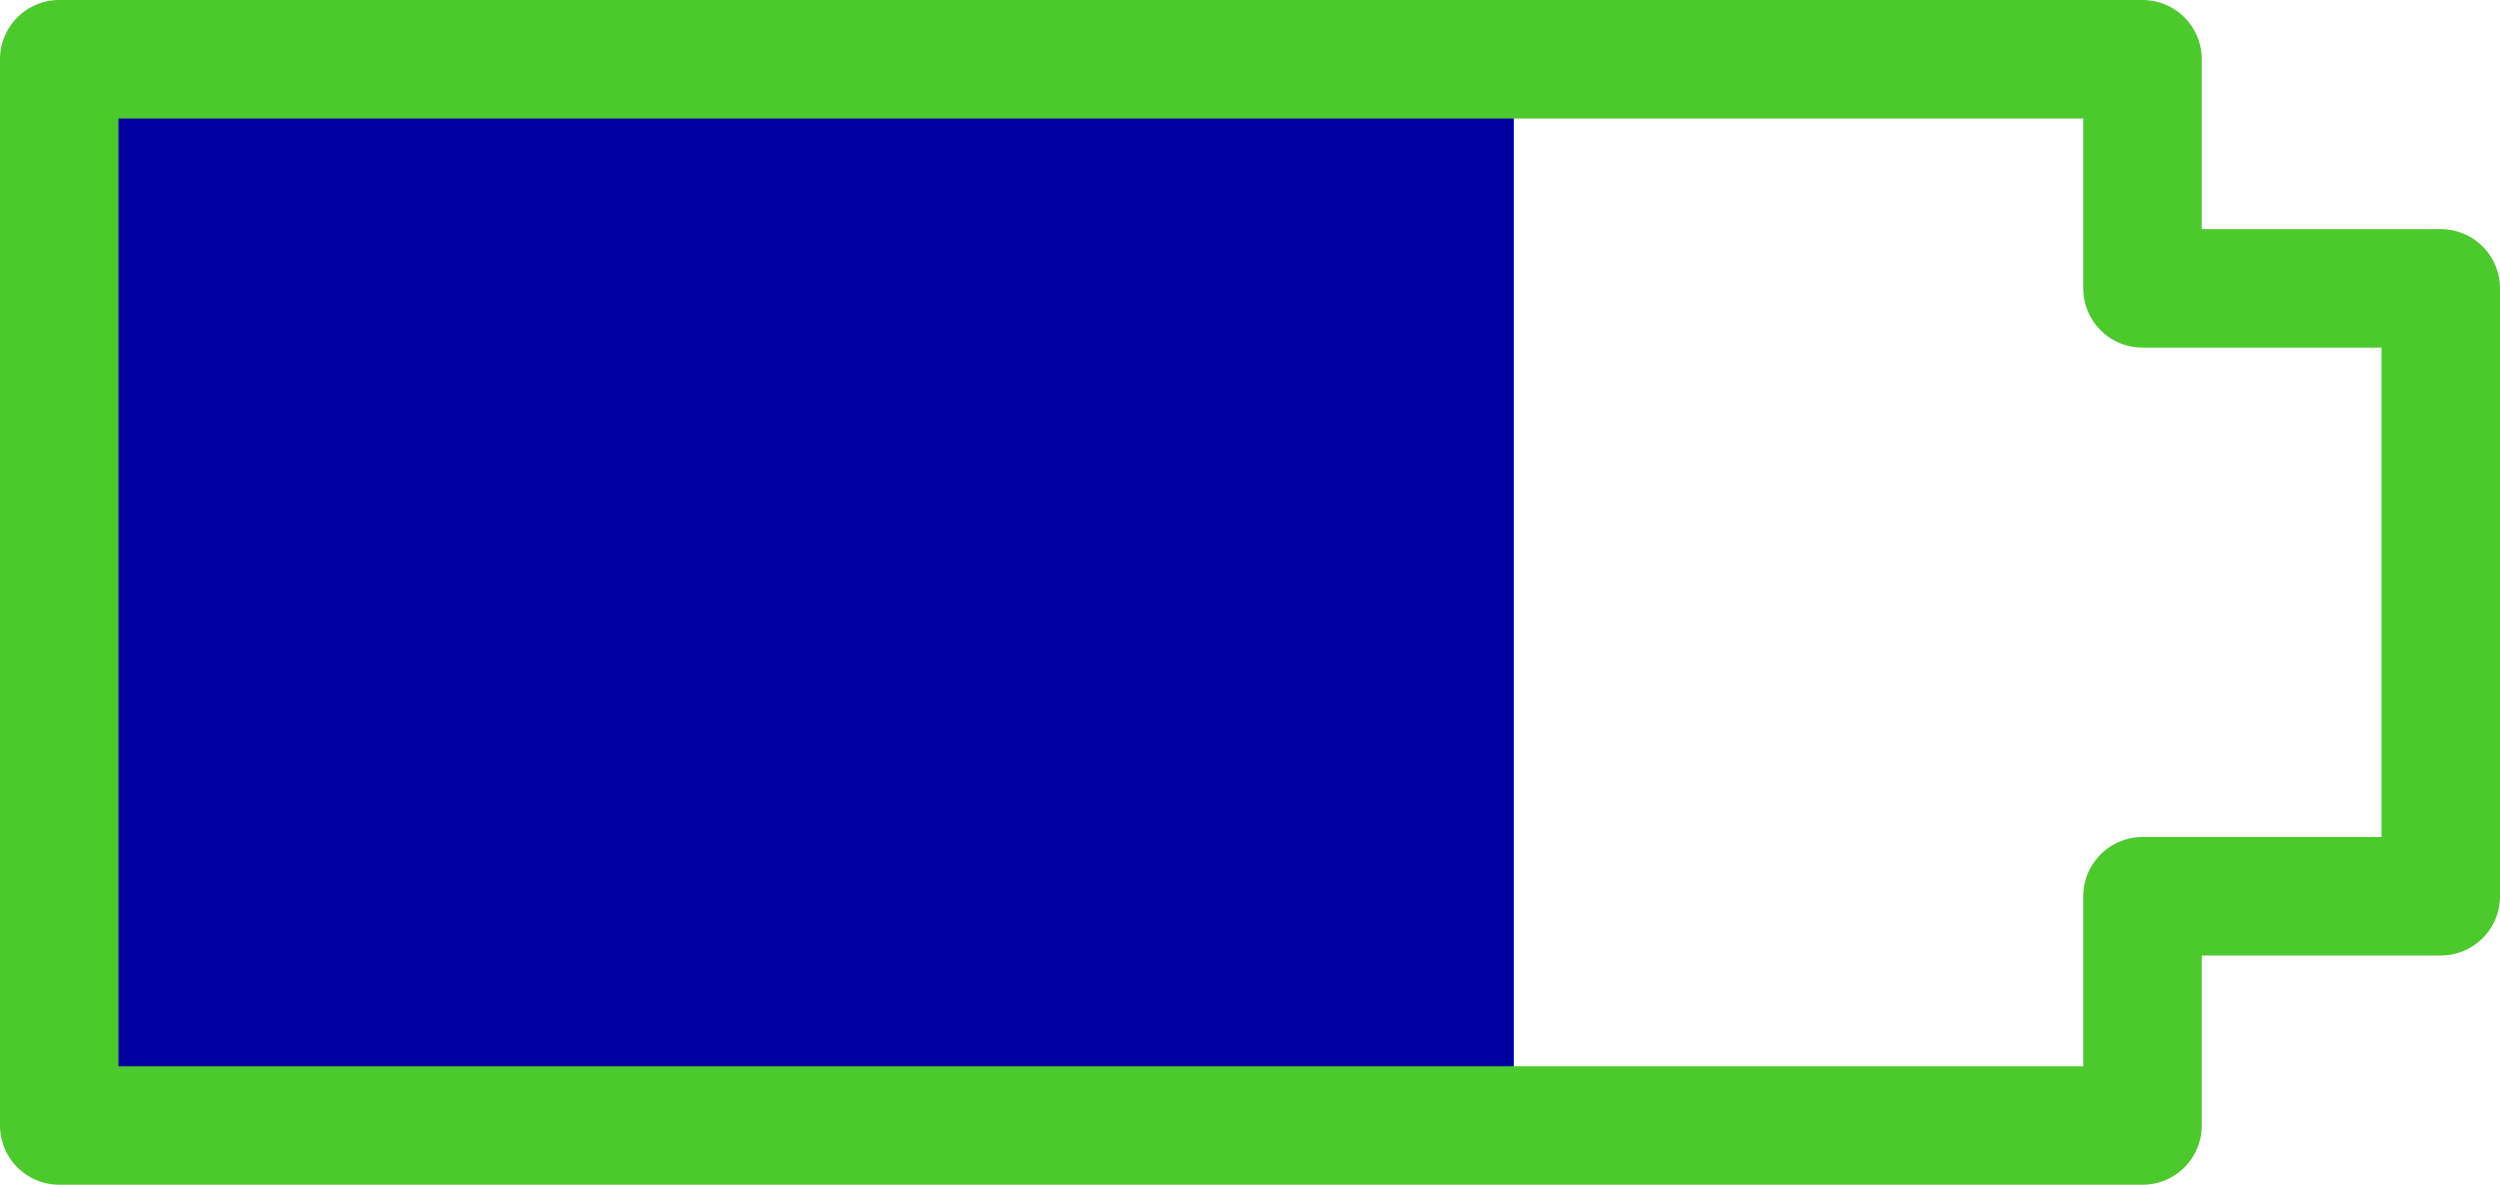
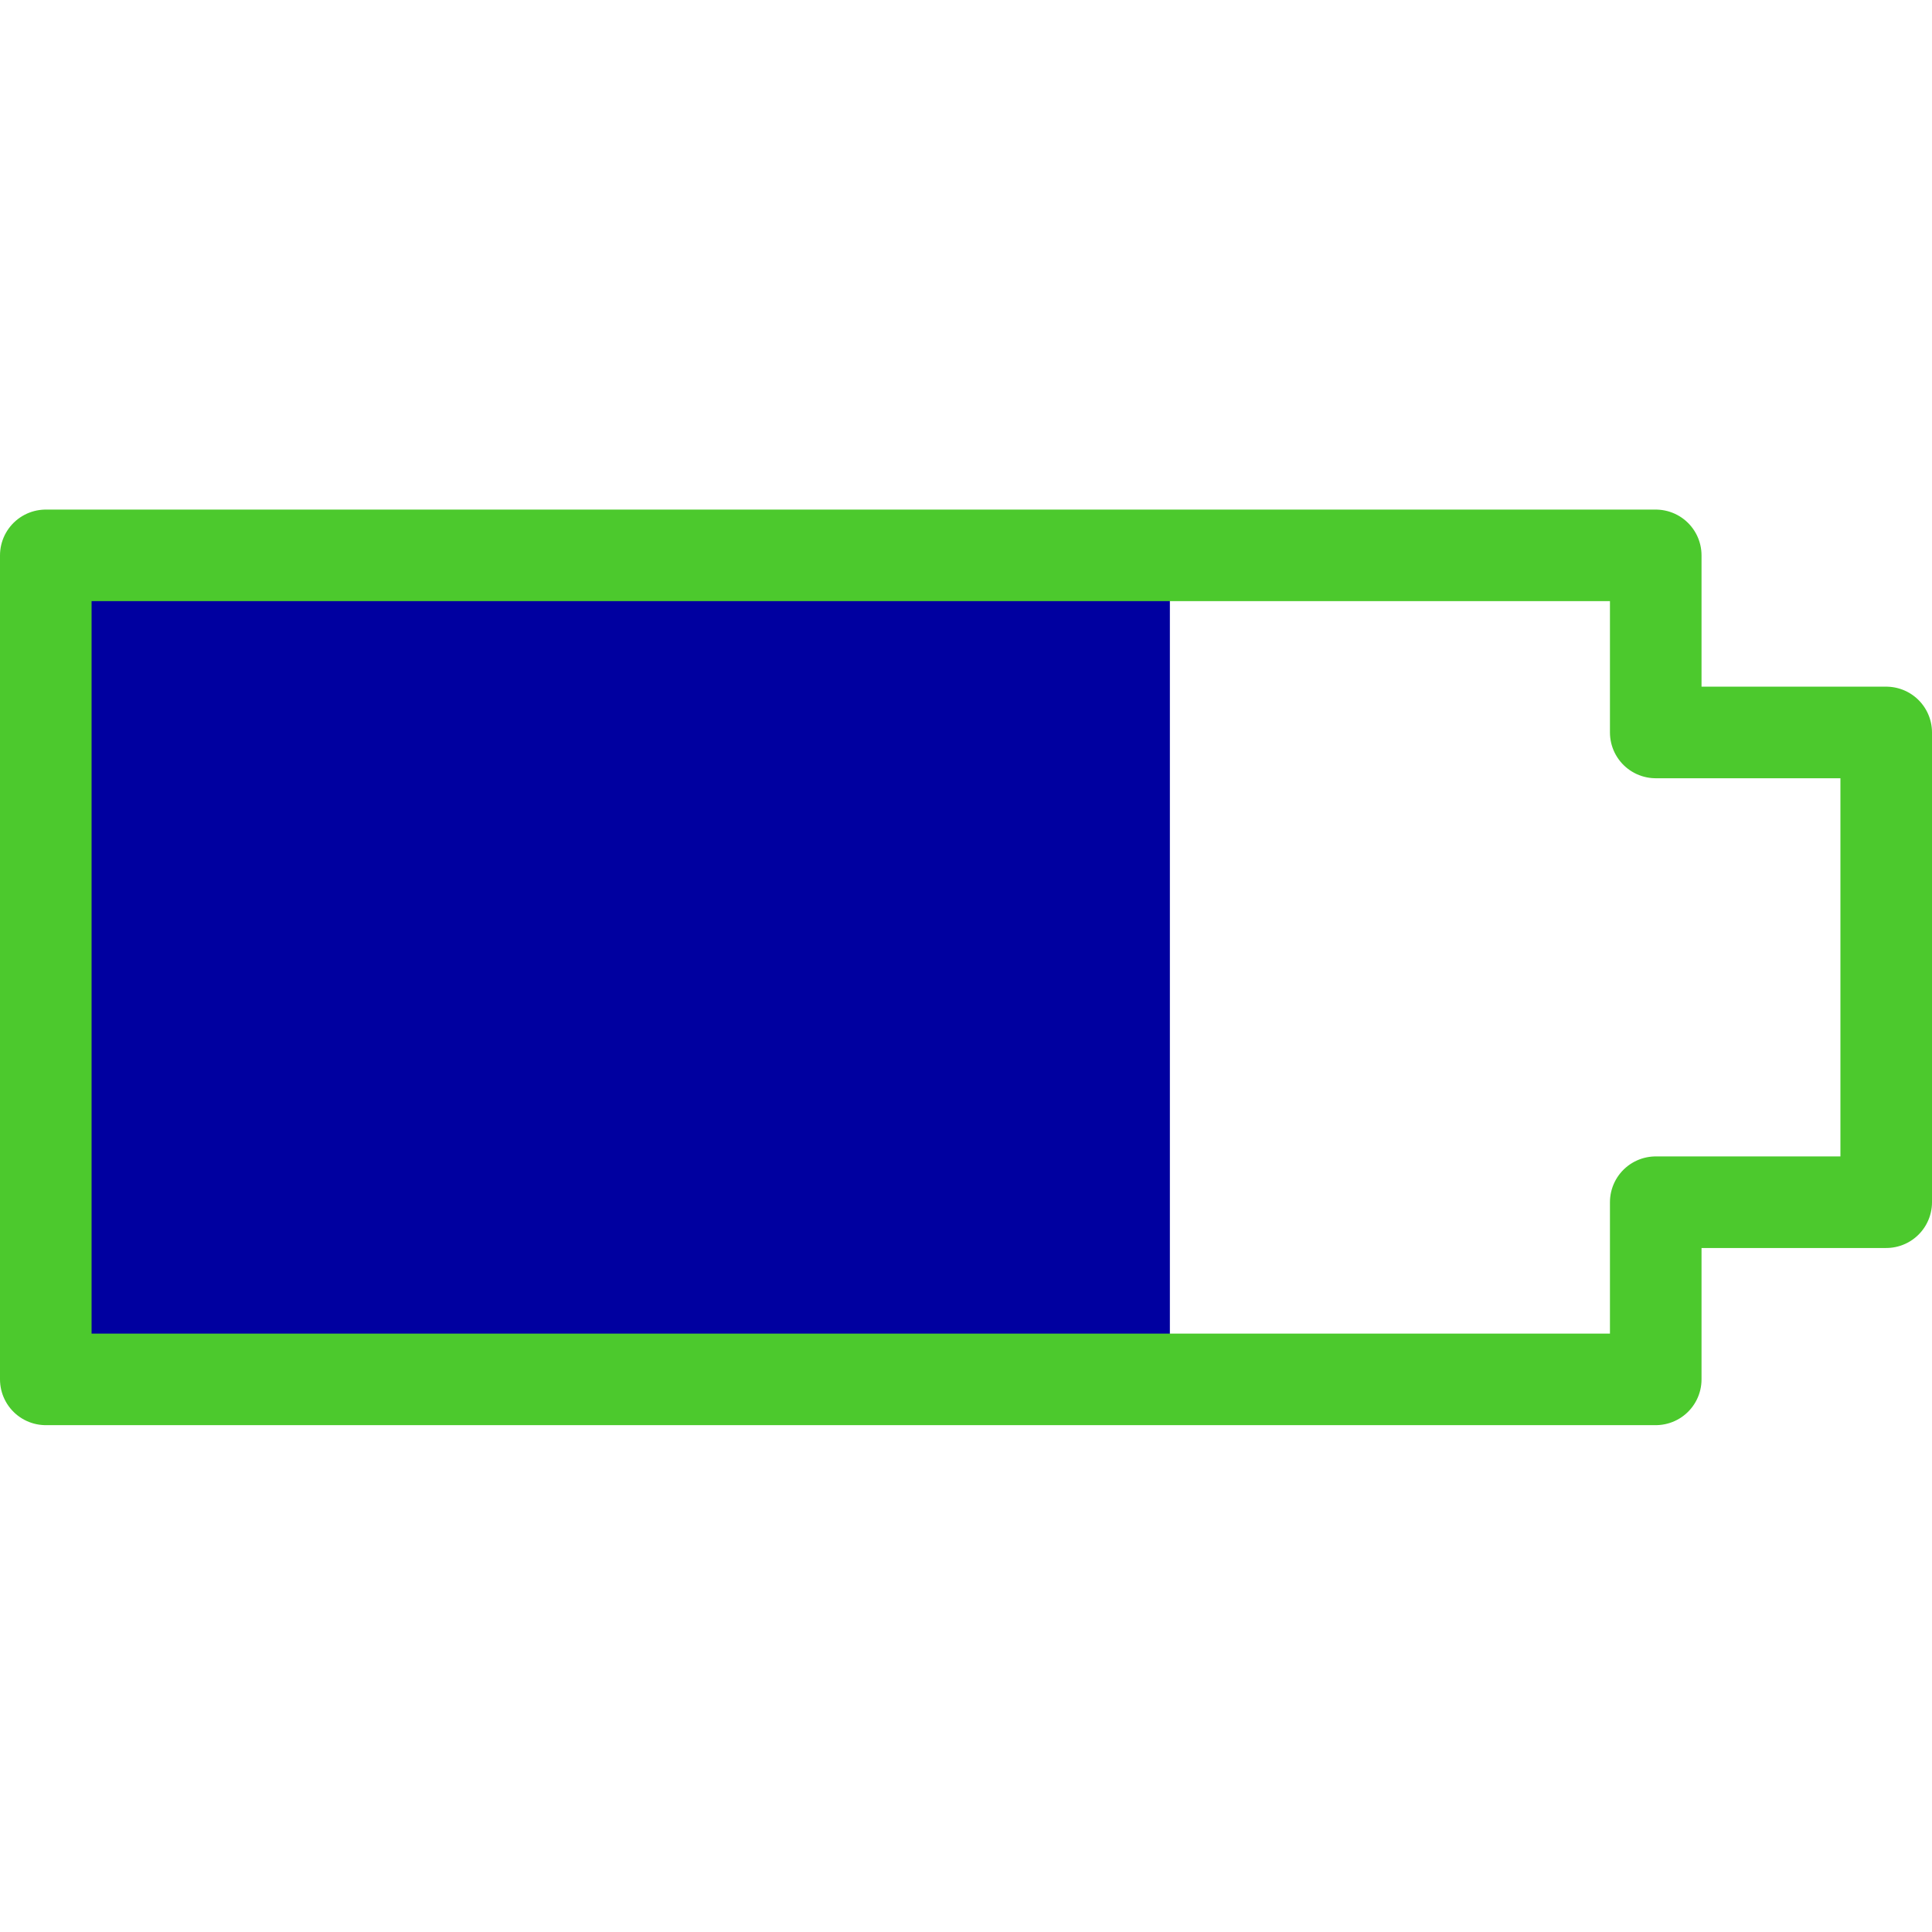
- <svg xmlns="http://www.w3.org/2000/svg" version="1.1" id="Icon" width="51.562" height="24.435" viewBox="0 0 51.562 24.435" overflow="visible" enable-background="new 0 0 51.562 24.435" xml:space="preserve">
+ <svg xmlns="http://www.w3.org/2000/svg" version="1.1" id="Icon" width="51.562" height="51.562" viewBox="0 -13.6 51.562 51.562" overflow="visible" enable-background="new 0 0 51.562 24.435" xml:space="preserve">
  <rect x="1.222" y="1.222" fill="#0000A0" width="30" height="21.991" />
  <polygon fill="none" stroke="#4CC92D" stroke-width="2.444" stroke-linecap="round" stroke-linejoin="round" points="1.222,23.213   44.189,23.213 44.189,18.485 50.34,18.485 50.34,5.948 44.189,5.948 44.189,1.222 1.222,1.222 " />
</svg>
